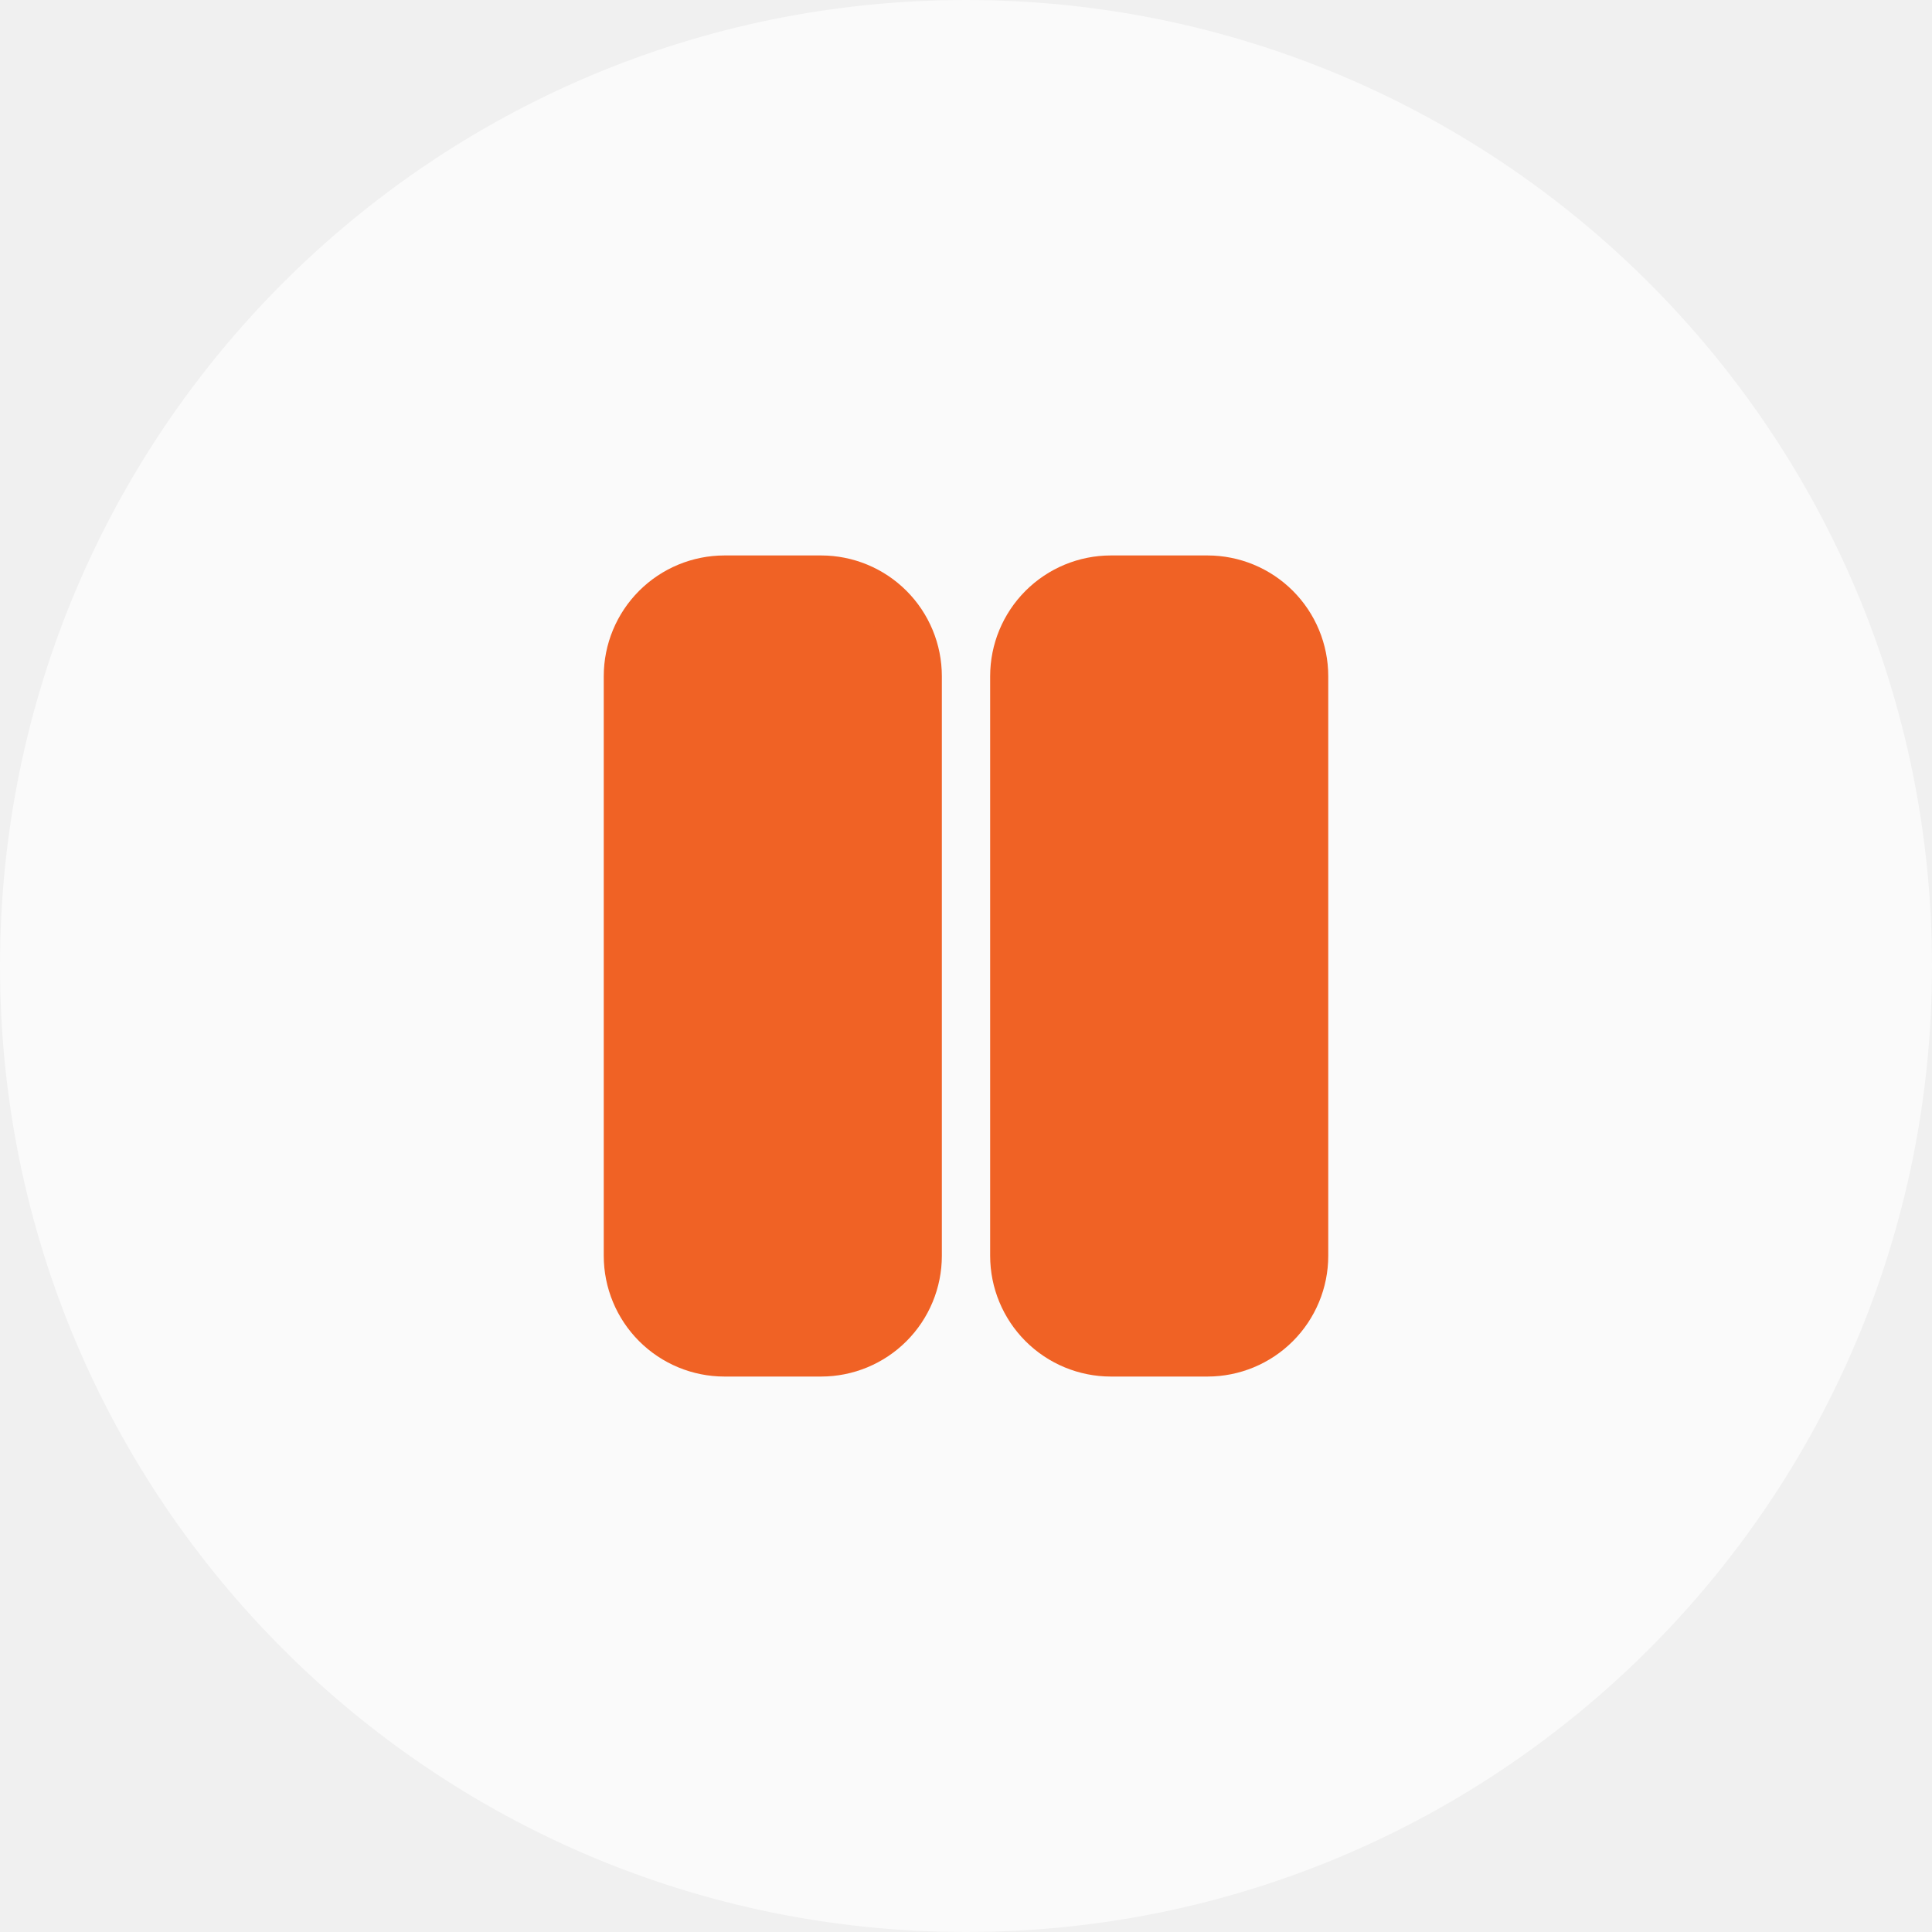
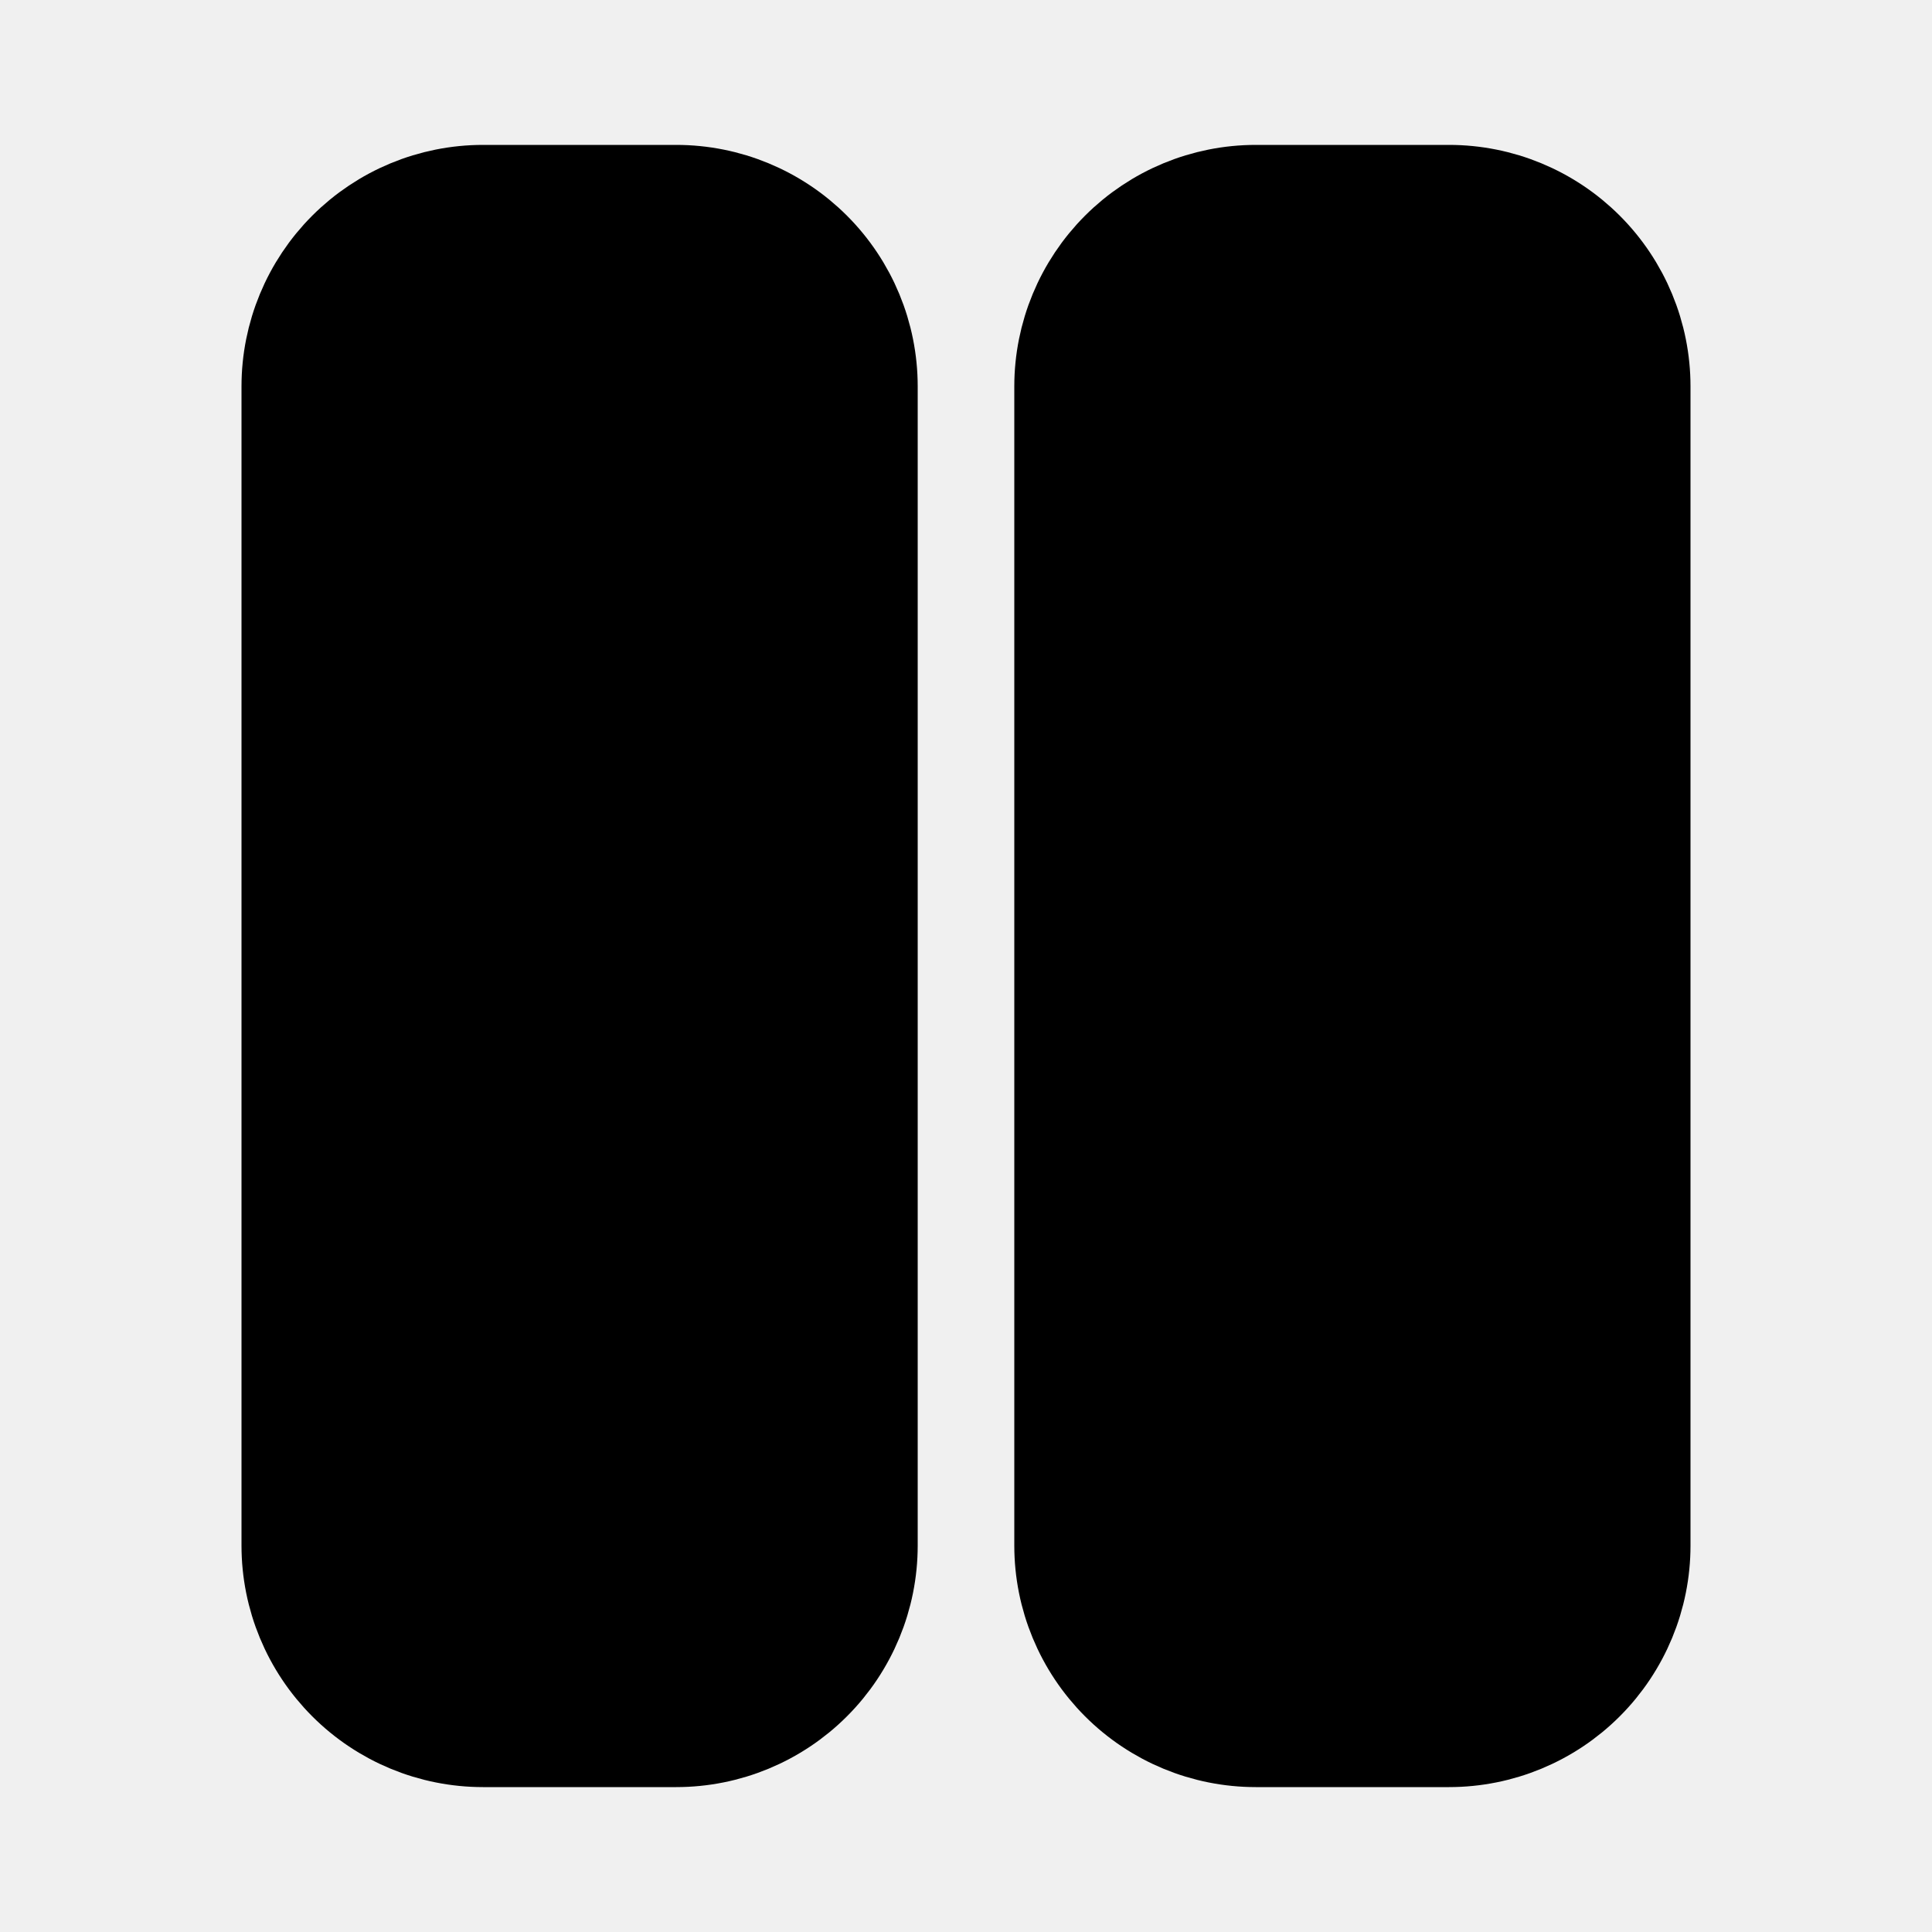
- <svg xmlns="http://www.w3.org/2000/svg" width="40" height="40" viewBox="0 0 40 40" fill="none">
-   <rect width="40" height="40" rx="20" fill="white" fill-opacity="0.65" />
-   <path d="M17 12H15C14.47 12 13.961 12.211 13.586 12.586C13.211 12.961 13 13.47 13 14V26C13 26.53 13.211 27.039 13.586 27.414C13.961 27.789 14.47 28 15 28H17C17.53 28 18.039 27.789 18.414 27.414C18.789 27.039 19 26.53 19 26V14C19 13.47 18.789 12.961 18.414 12.586C18.039 12.211 17.53 12 17 12Z" fill="#F06225" />
-   <path d="M25 12H23C22.47 12 21.961 12.211 21.586 12.586C21.211 12.961 21 13.47 21 14V26C21 26.53 21.211 27.039 21.586 27.414C21.961 27.789 22.47 28 23 28H25C25.53 28 26.039 27.789 26.414 27.414C26.789 27.039 27 26.53 27 26V14C27 13.47 26.789 12.961 26.414 12.586C26.039 12.211 25.53 12 25 12Z" fill="#F06225" />
-   <path d="M17 12H15C14.47 12 13.961 12.211 13.586 12.586C13.211 12.961 13 13.47 13 14V26C13 26.53 13.211 27.039 13.586 27.414C13.961 27.789 14.47 28 15 28H17C17.53 28 18.039 27.789 18.414 27.414C18.789 27.039 19 26.53 19 26V14C19 13.47 18.789 12.961 18.414 12.586C18.039 12.211 17.53 12 17 12Z" stroke="#F06225" />
-   <path d="M25 12H23C22.47 12 21.961 12.211 21.586 12.586C21.211 12.961 21 13.47 21 14V26C21 26.53 21.211 27.039 21.586 27.414C21.961 27.789 22.47 28 23 28H25C25.53 28 26.039 27.789 26.414 27.414C26.789 27.039 27 26.53 27 26V14C27 13.47 26.789 12.961 26.414 12.586C26.039 12.211 25.53 12 25 12Z" stroke="#F06225" />
+ <svg xmlns="http://www.w3.org/2000/svg" width="40" height="40" viewBox="11 10 18 20" fill="none">
+   <path d="M17 12H15C14.47 12 13.961 12.211 13.586 12.586C13.211 12.961 13 13.47 13 14V26C13 26.53 13.211 27.039 13.586 27.414C13.961 27.789 14.47 28 15 28H17C17.53 28 18.039 27.789 18.414 27.414C18.789 27.039 19 26.53 19 26V14C19 13.47 18.789 12.961 18.414 12.586C18.039 12.211 17.53 12 17 12Z" fill="black" />
+   <path d="M25 12H23C22.47 12 21.961 12.211 21.586 12.586C21.211 12.961 21 13.47 21 14V26C21 26.53 21.211 27.039 21.586 27.414C21.961 27.789 22.47 28 23 28H25C25.53 28 26.039 27.789 26.414 27.414C26.789 27.039 27 26.53 27 26V14C27 13.47 26.789 12.961 26.414 12.586C26.039 12.211 25.53 12 25 12Z" fill="black" />
+   <path d="M17 12H15C14.47 12 13.961 12.211 13.586 12.586C13.211 12.961 13 13.47 13 14V26C13 26.53 13.211 27.039 13.586 27.414C13.961 27.789 14.47 28 15 28H17C17.53 28 18.039 27.789 18.414 27.414C18.789 27.039 19 26.53 19 26V14C19 13.47 18.789 12.961 18.414 12.586C18.039 12.211 17.53 12 17 12Z" stroke="black" />
+   <path d="M25 12H23C22.47 12 21.961 12.211 21.586 12.586C21.211 12.961 21 13.47 21 14V26C21 26.53 21.211 27.039 21.586 27.414C21.961 27.789 22.47 28 23 28H25C25.53 28 26.039 27.789 26.414 27.414C26.789 27.039 27 26.53 27 26V14C27 13.47 26.789 12.961 26.414 12.586C26.039 12.211 25.53 12 25 12Z" stroke="black" />
</svg>
